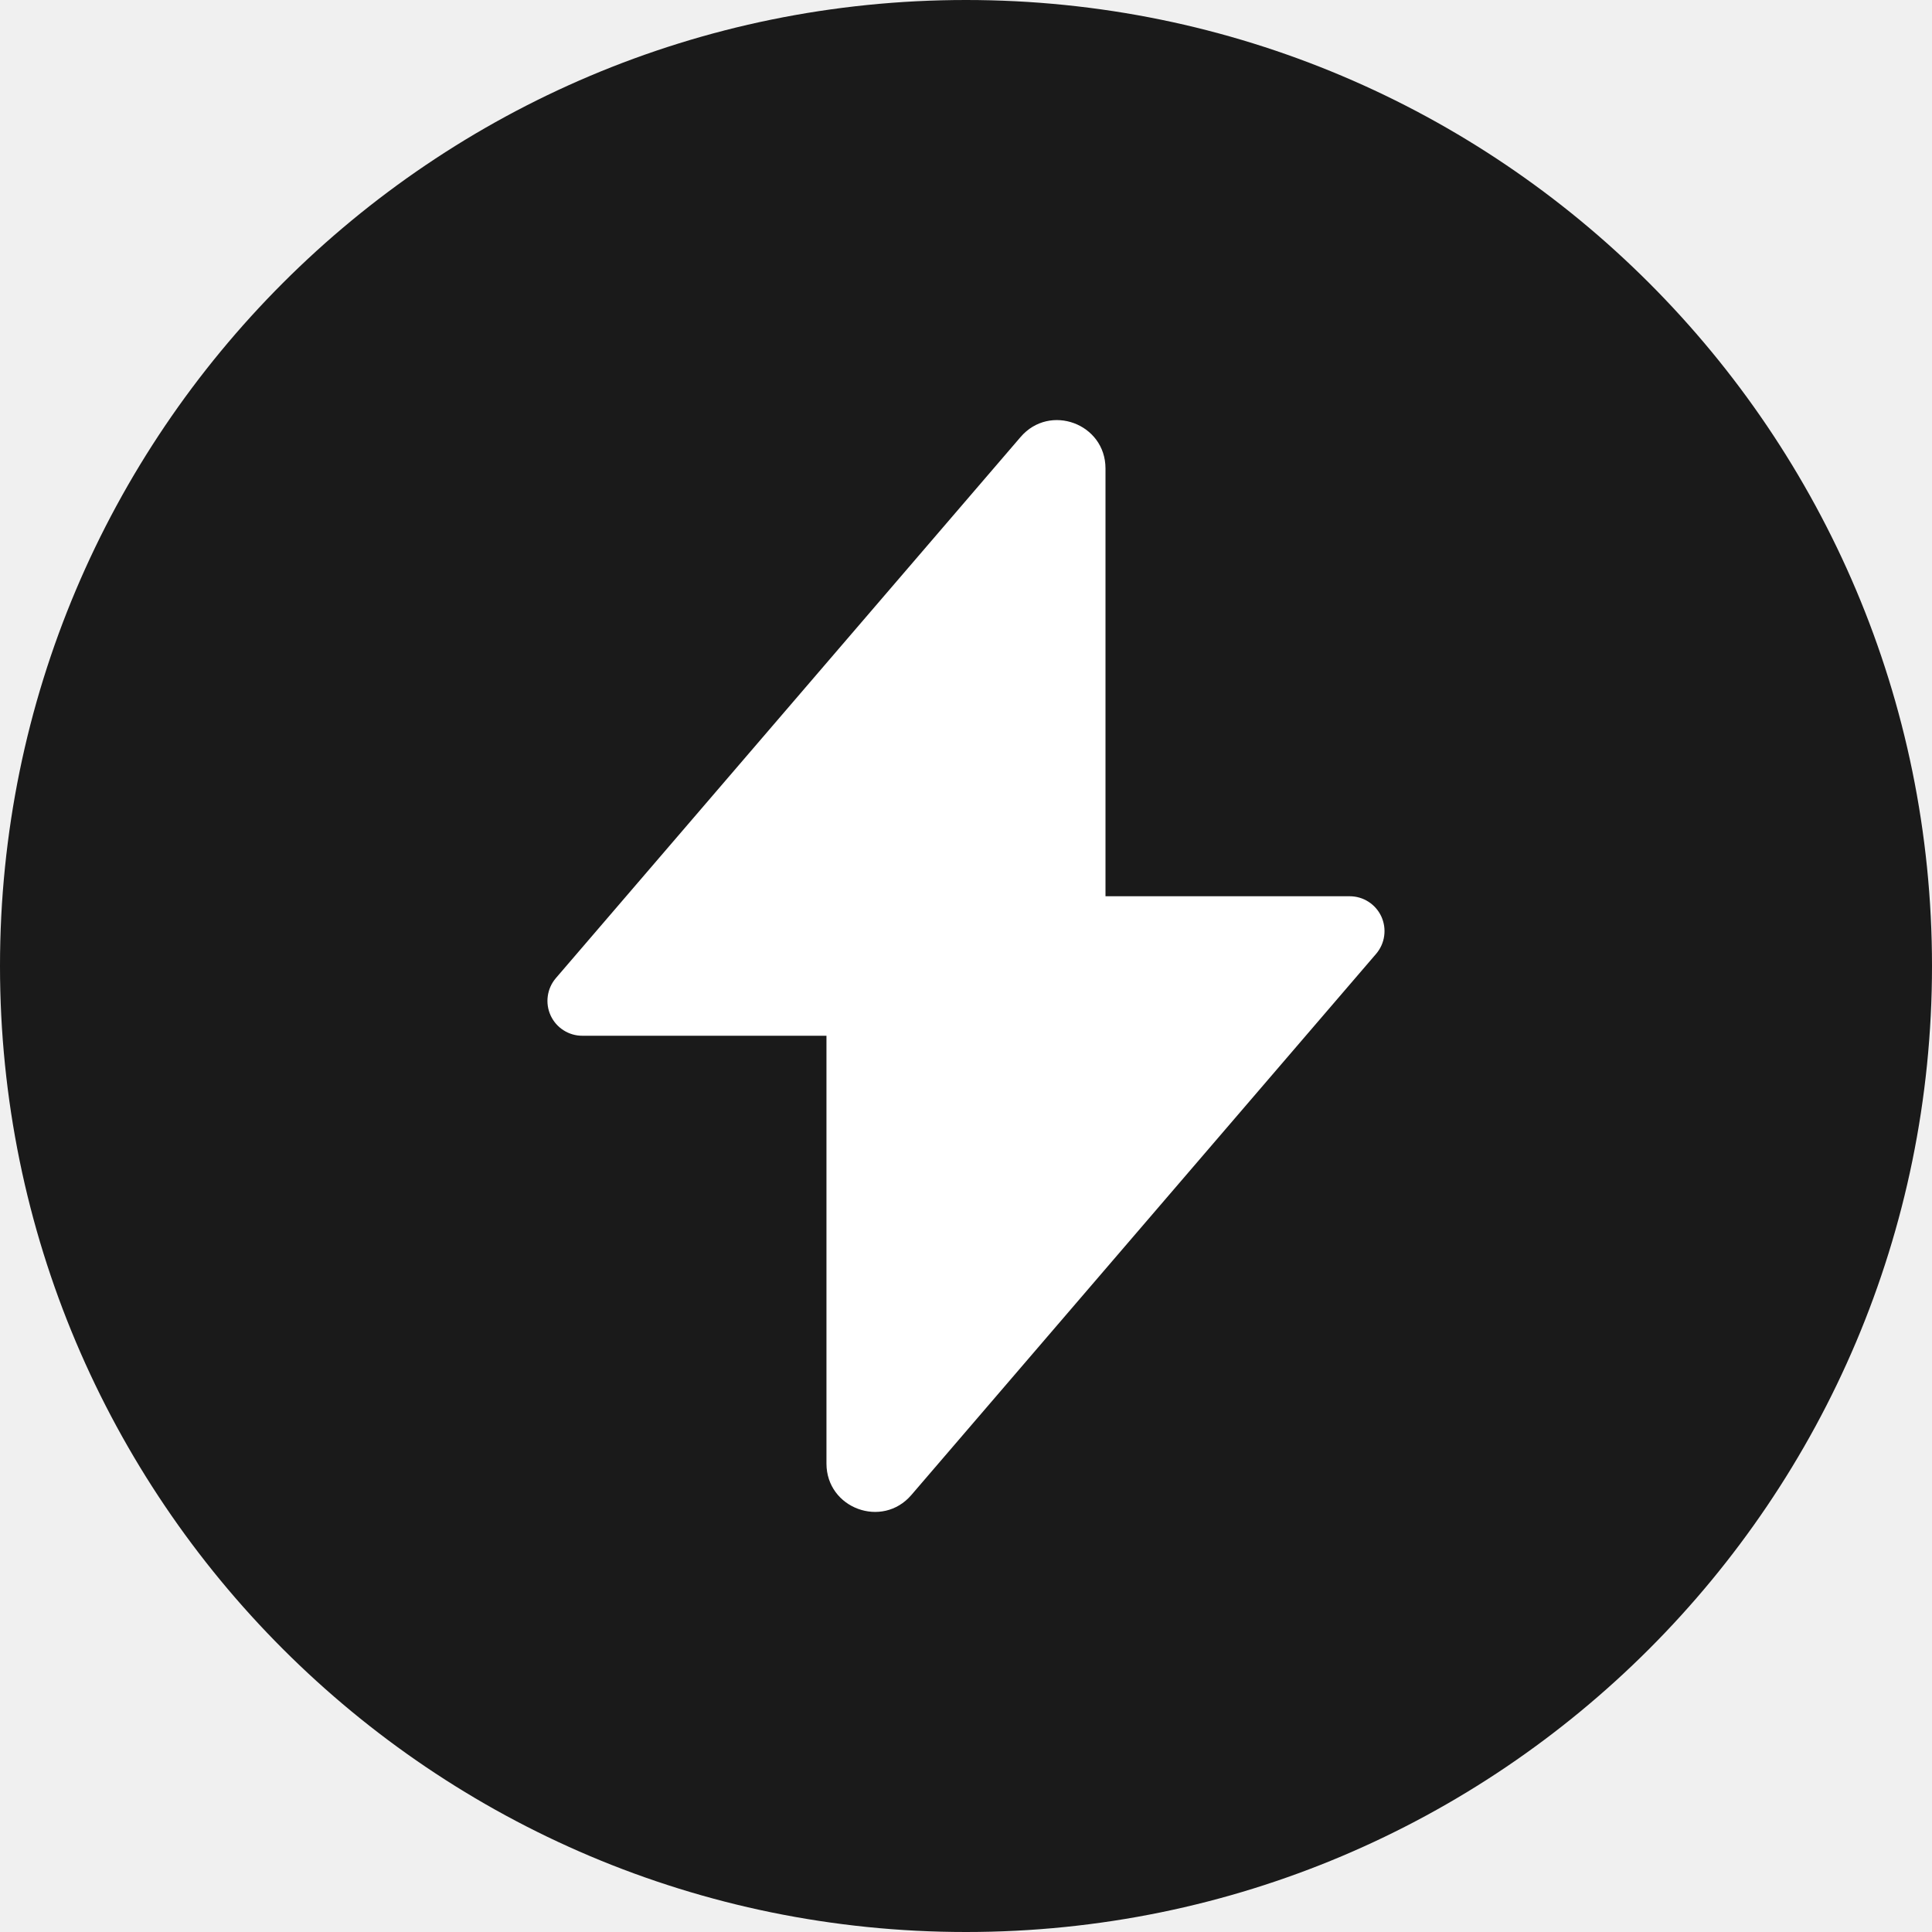
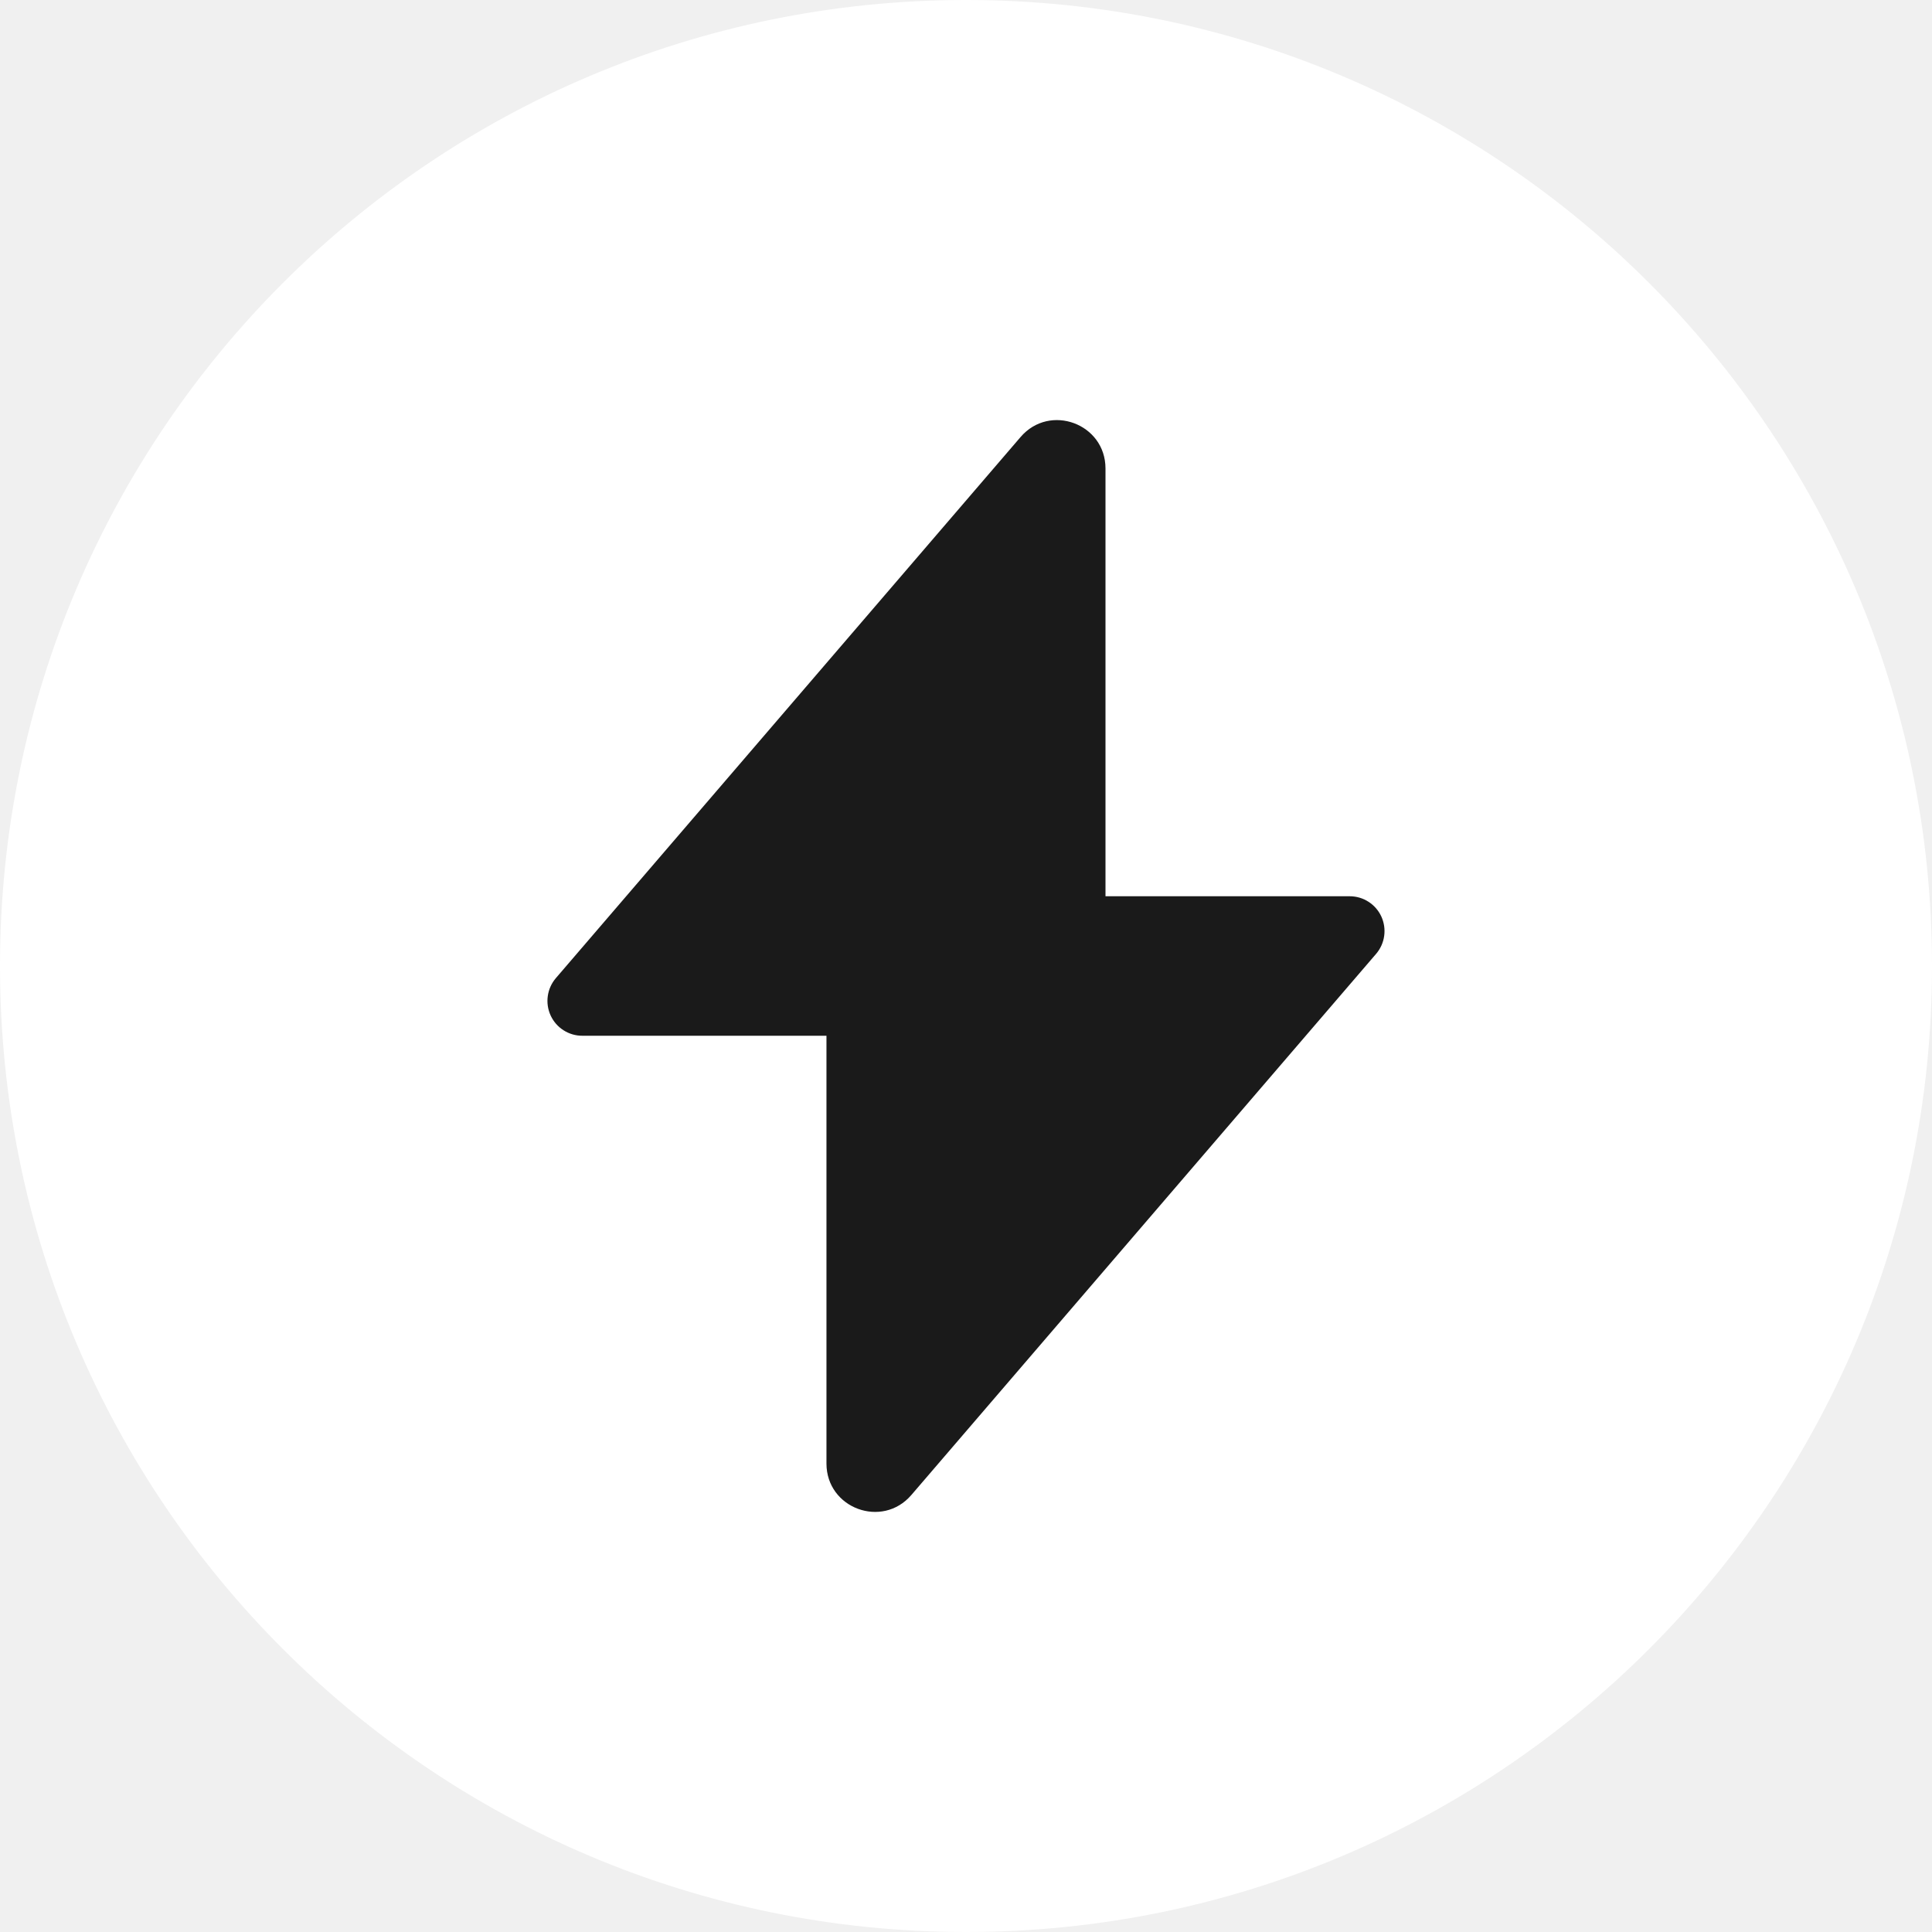
<svg xmlns="http://www.w3.org/2000/svg" width="40" height="40" viewBox="0 0 40 40" fill="none">
-   <circle cx="20" cy="20" r="20" fill="#1A1A1A" />
-   <path d="M22.888 9.699C22.888 8.771 21.734 8.344 21.13 9.048L11.506 20.254C11.417 20.359 11.359 20.488 11.341 20.625C11.322 20.761 11.343 20.9 11.401 21.026C11.459 21.151 11.551 21.257 11.668 21.331C11.784 21.405 11.919 21.445 12.057 21.444H17.111V30.301C17.111 31.229 18.265 31.656 18.869 30.952L28.493 19.746C28.582 19.641 28.64 19.512 28.658 19.376C28.677 19.239 28.656 19.101 28.599 18.975C28.541 18.85 28.449 18.744 28.333 18.67C28.217 18.595 28.082 18.556 27.944 18.556H22.888V9.699Z" fill="white" />
+   <circle cx="20" cy="20" r="20" fill="white" />
+   <path d="M22.888 9.699C22.888 8.771 21.734 8.344 21.13 9.048L11.506 20.254C11.417 20.359 11.359 20.488 11.341 20.625C11.322 20.761 11.343 20.9 11.401 21.026C11.459 21.151 11.551 21.257 11.668 21.331C11.784 21.405 11.919 21.445 12.057 21.444H17.111V30.301C17.111 31.229 18.265 31.656 18.869 30.952L28.493 19.746C28.582 19.641 28.64 19.512 28.658 19.376C28.677 19.239 28.656 19.101 28.599 18.975C28.541 18.85 28.449 18.744 28.333 18.67C28.217 18.595 28.082 18.556 27.944 18.556H22.888V9.699Z" fill="#1A1A1A" />
</svg>
